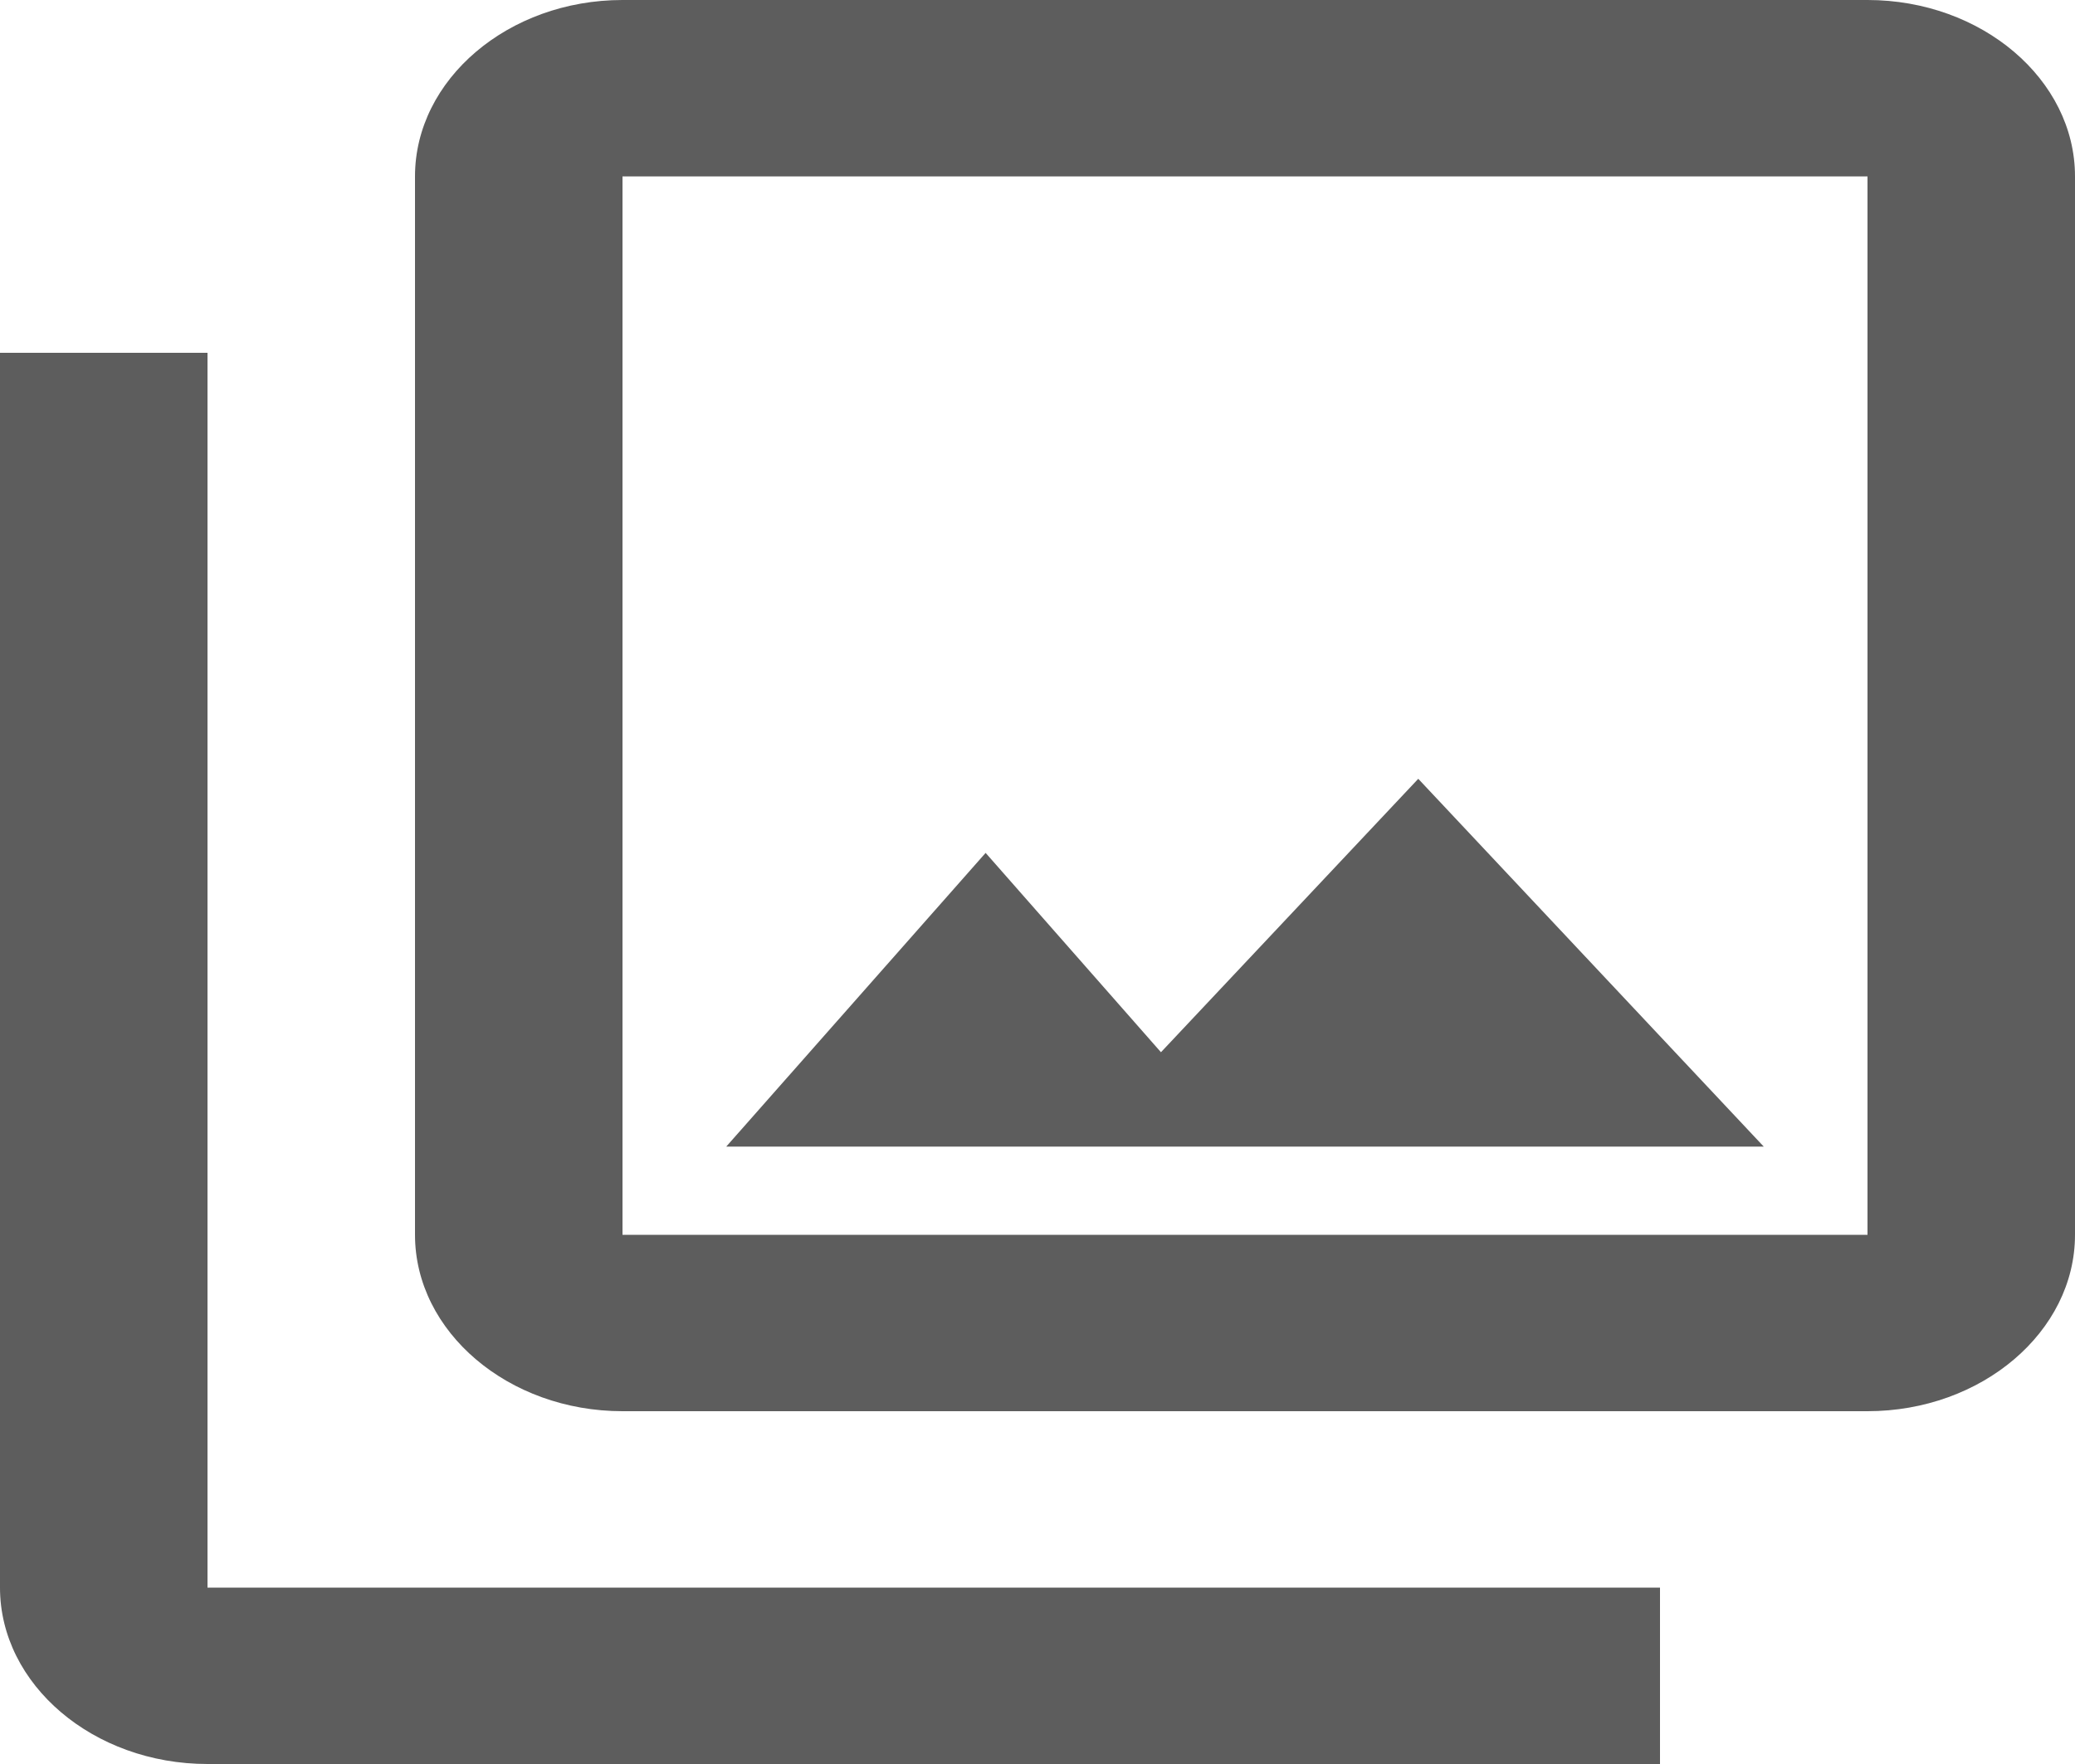
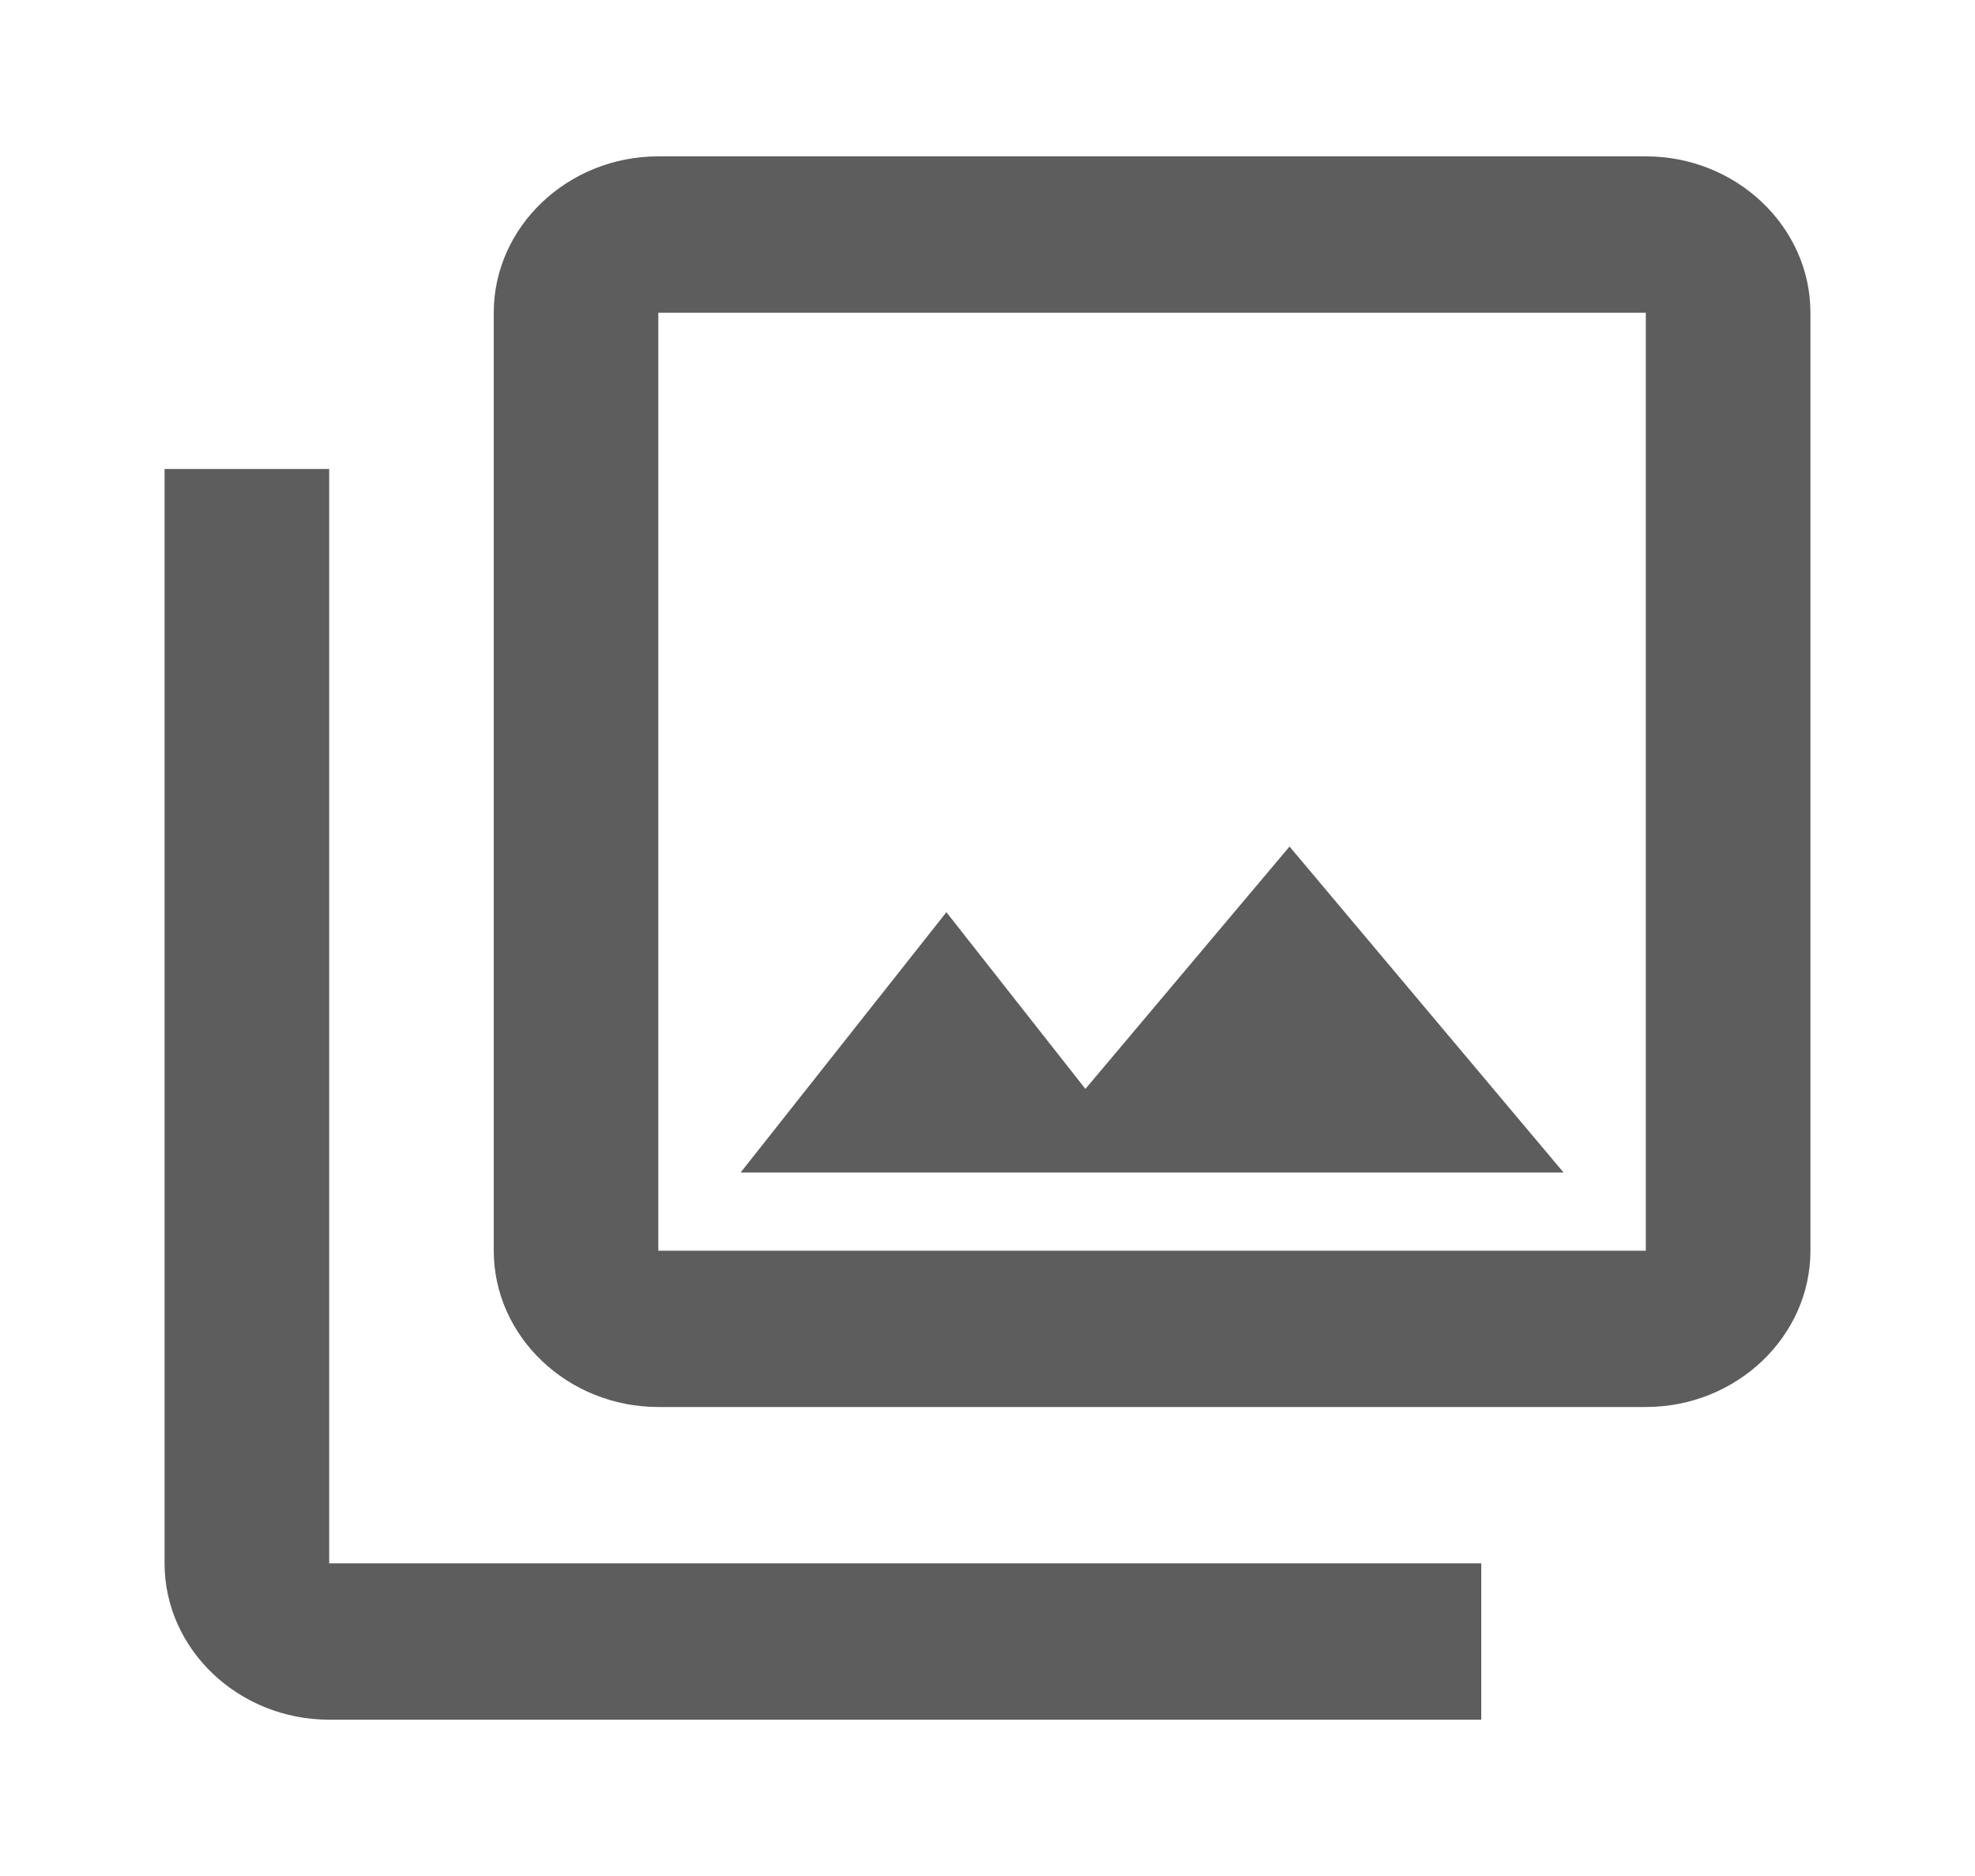
- <svg xmlns="http://www.w3.org/2000/svg" width="40" height="34" fill="none">
-   <path d="M36 3.4v20.4H12V3.4h24zM36 0H12C9.8 0 8 1.53 8 3.4v20.4c0 1.87 1.8 3.4 4 3.4h24c2.2 0 4-1.53 4-3.4V3.4C40 1.53 38.2 0 36 0zM19 16.439l3.38 3.842 4.96-5.27L34 22.1H14l5-5.661zM0 6.8v23.8C0 32.47 1.8 34 4 34h28v-3.4H4V6.8H0z" fill="#5D5D5D" />
+ <svg xmlns="http://www.w3.org/2000/svg" width="40" height="38" fill="none">
+   <path d="M33.333 6.334v19h-20v-19h20zm0-3.167h-20C11.5 3.167 10 4.592 10 6.334v19c0 1.741 1.5 3.166 3.333 3.166h20c1.834 0 3.334-1.425 3.334-3.166v-19c0-1.742-1.5-3.167-3.334-3.167zm-14.166 15.31l2.816 3.58 4.134-4.91 5.55 6.603H15l4.167-5.272zM3.333 9.5v22.167c0 1.742 1.5 3.167 3.334 3.167H30v-3.167H6.667V9.5H3.333z" fill="#5D5D5D" />
</svg>
